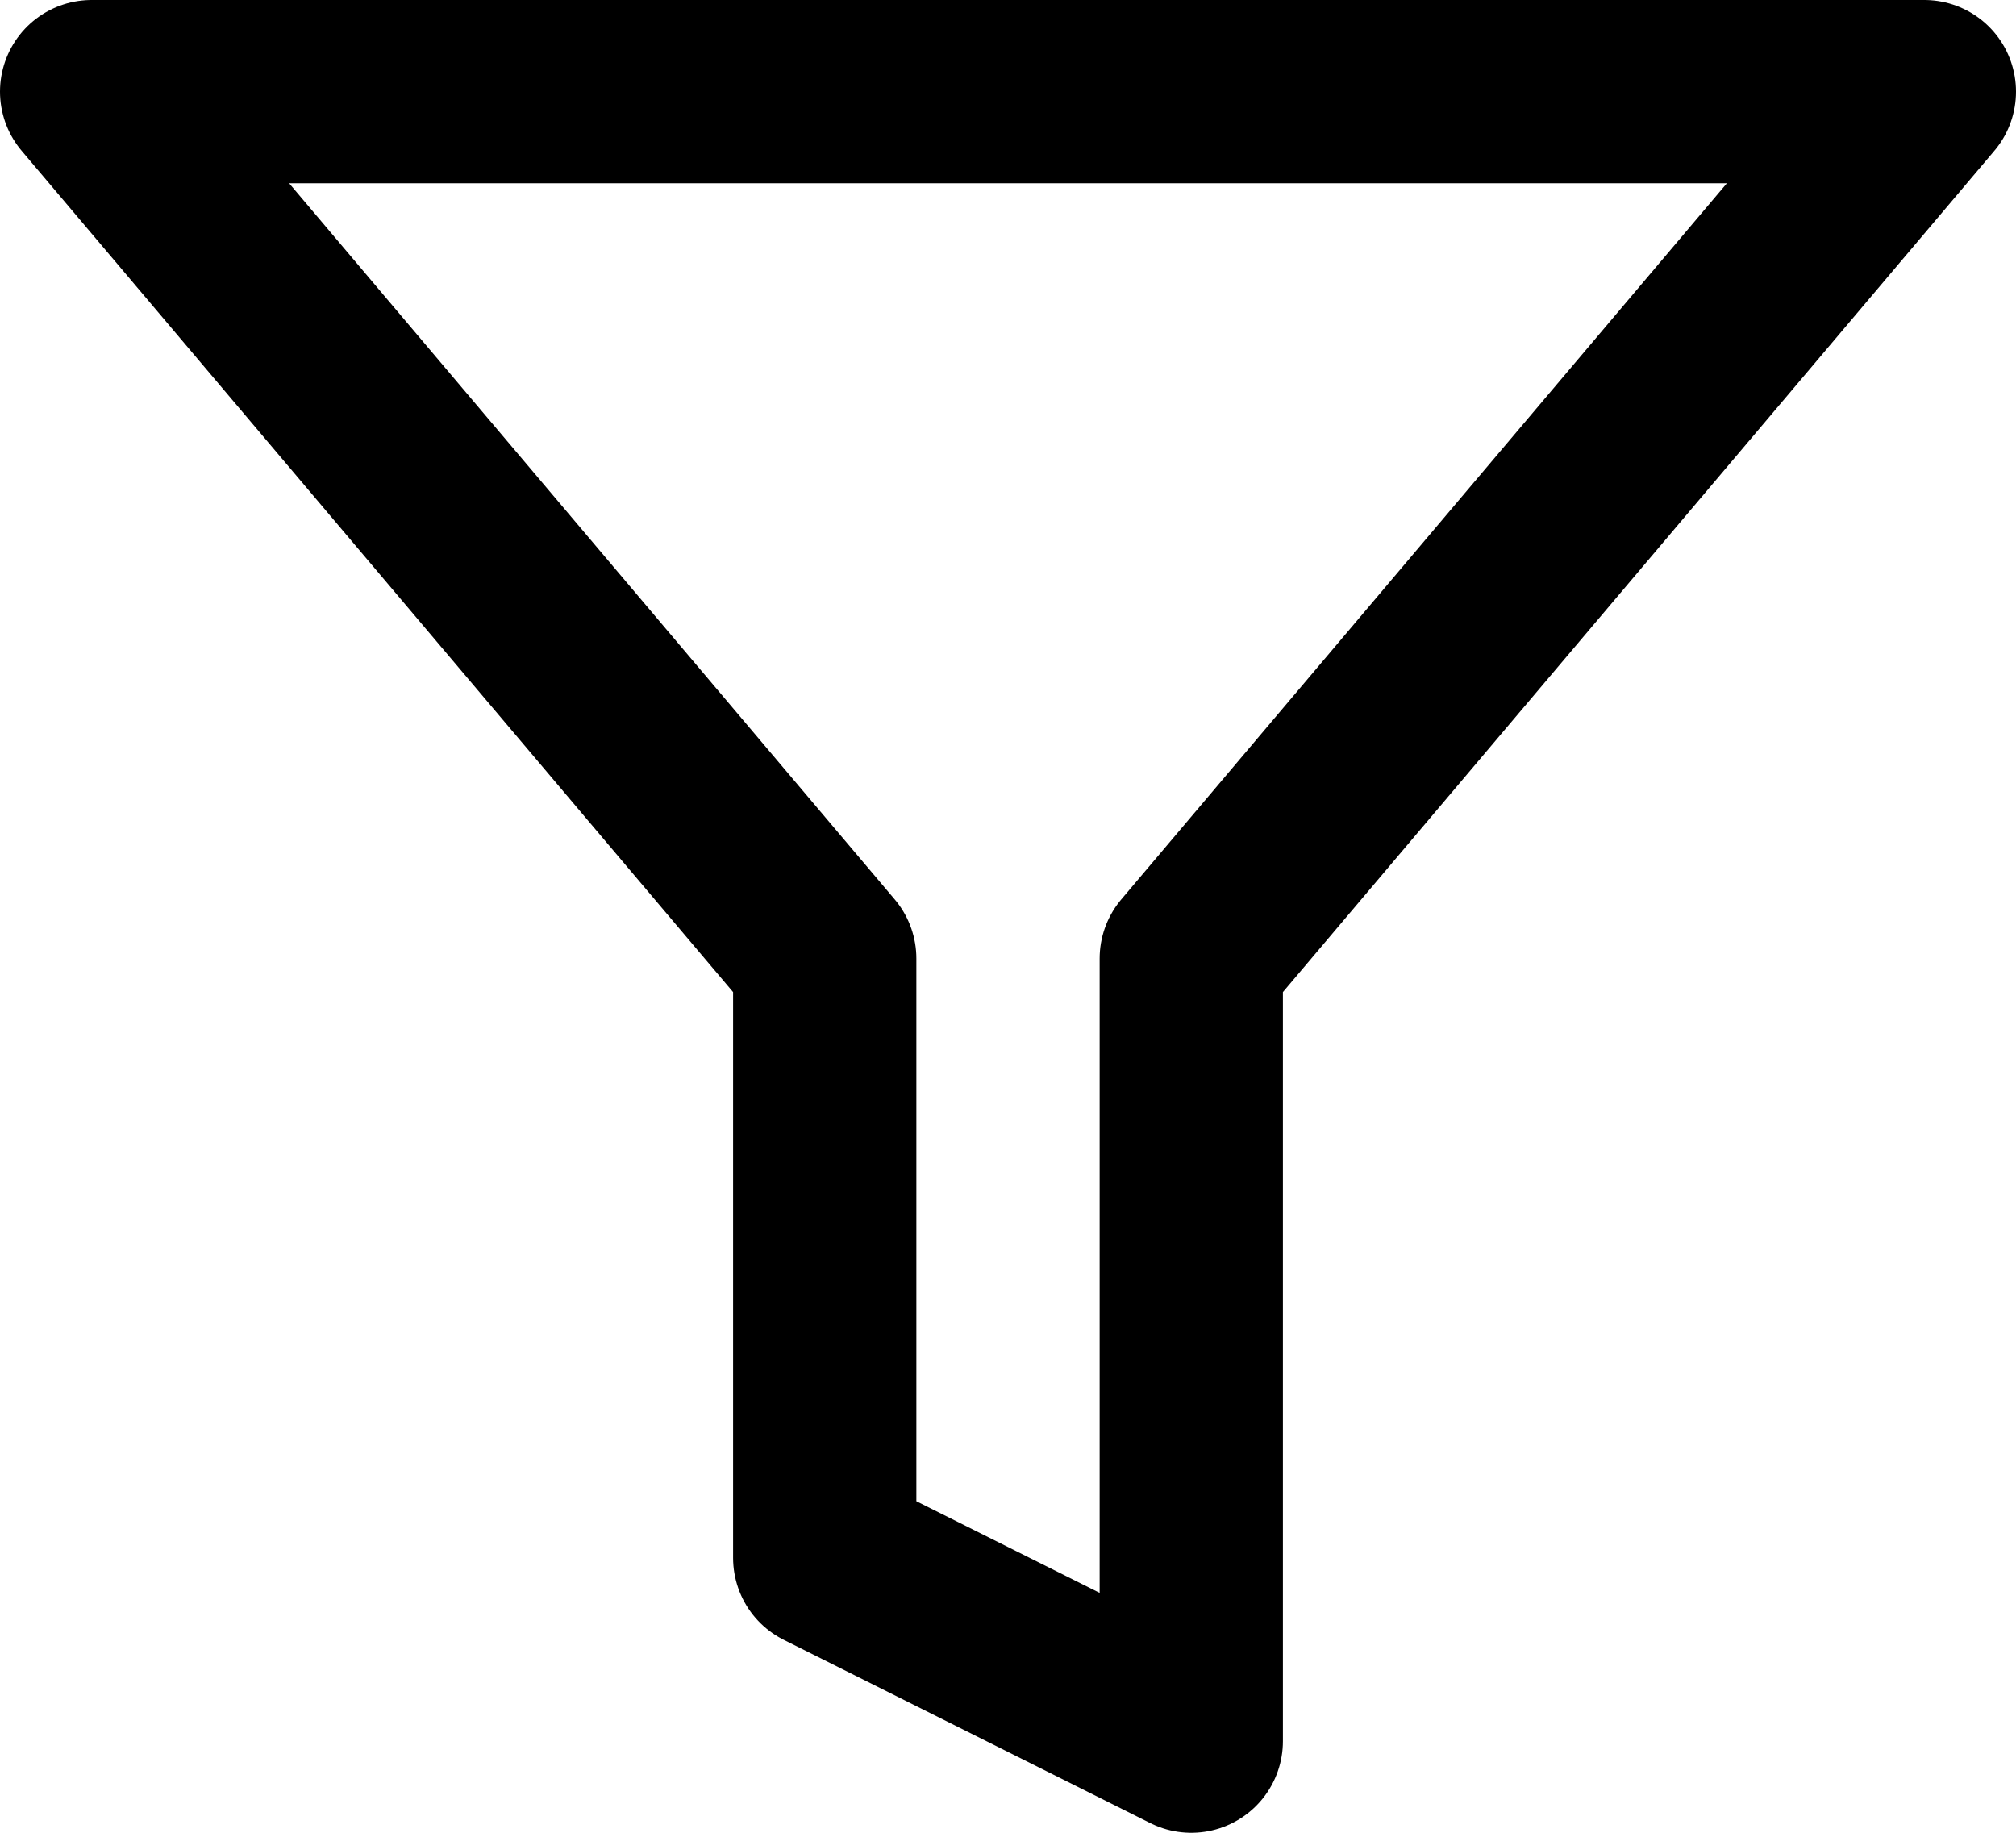
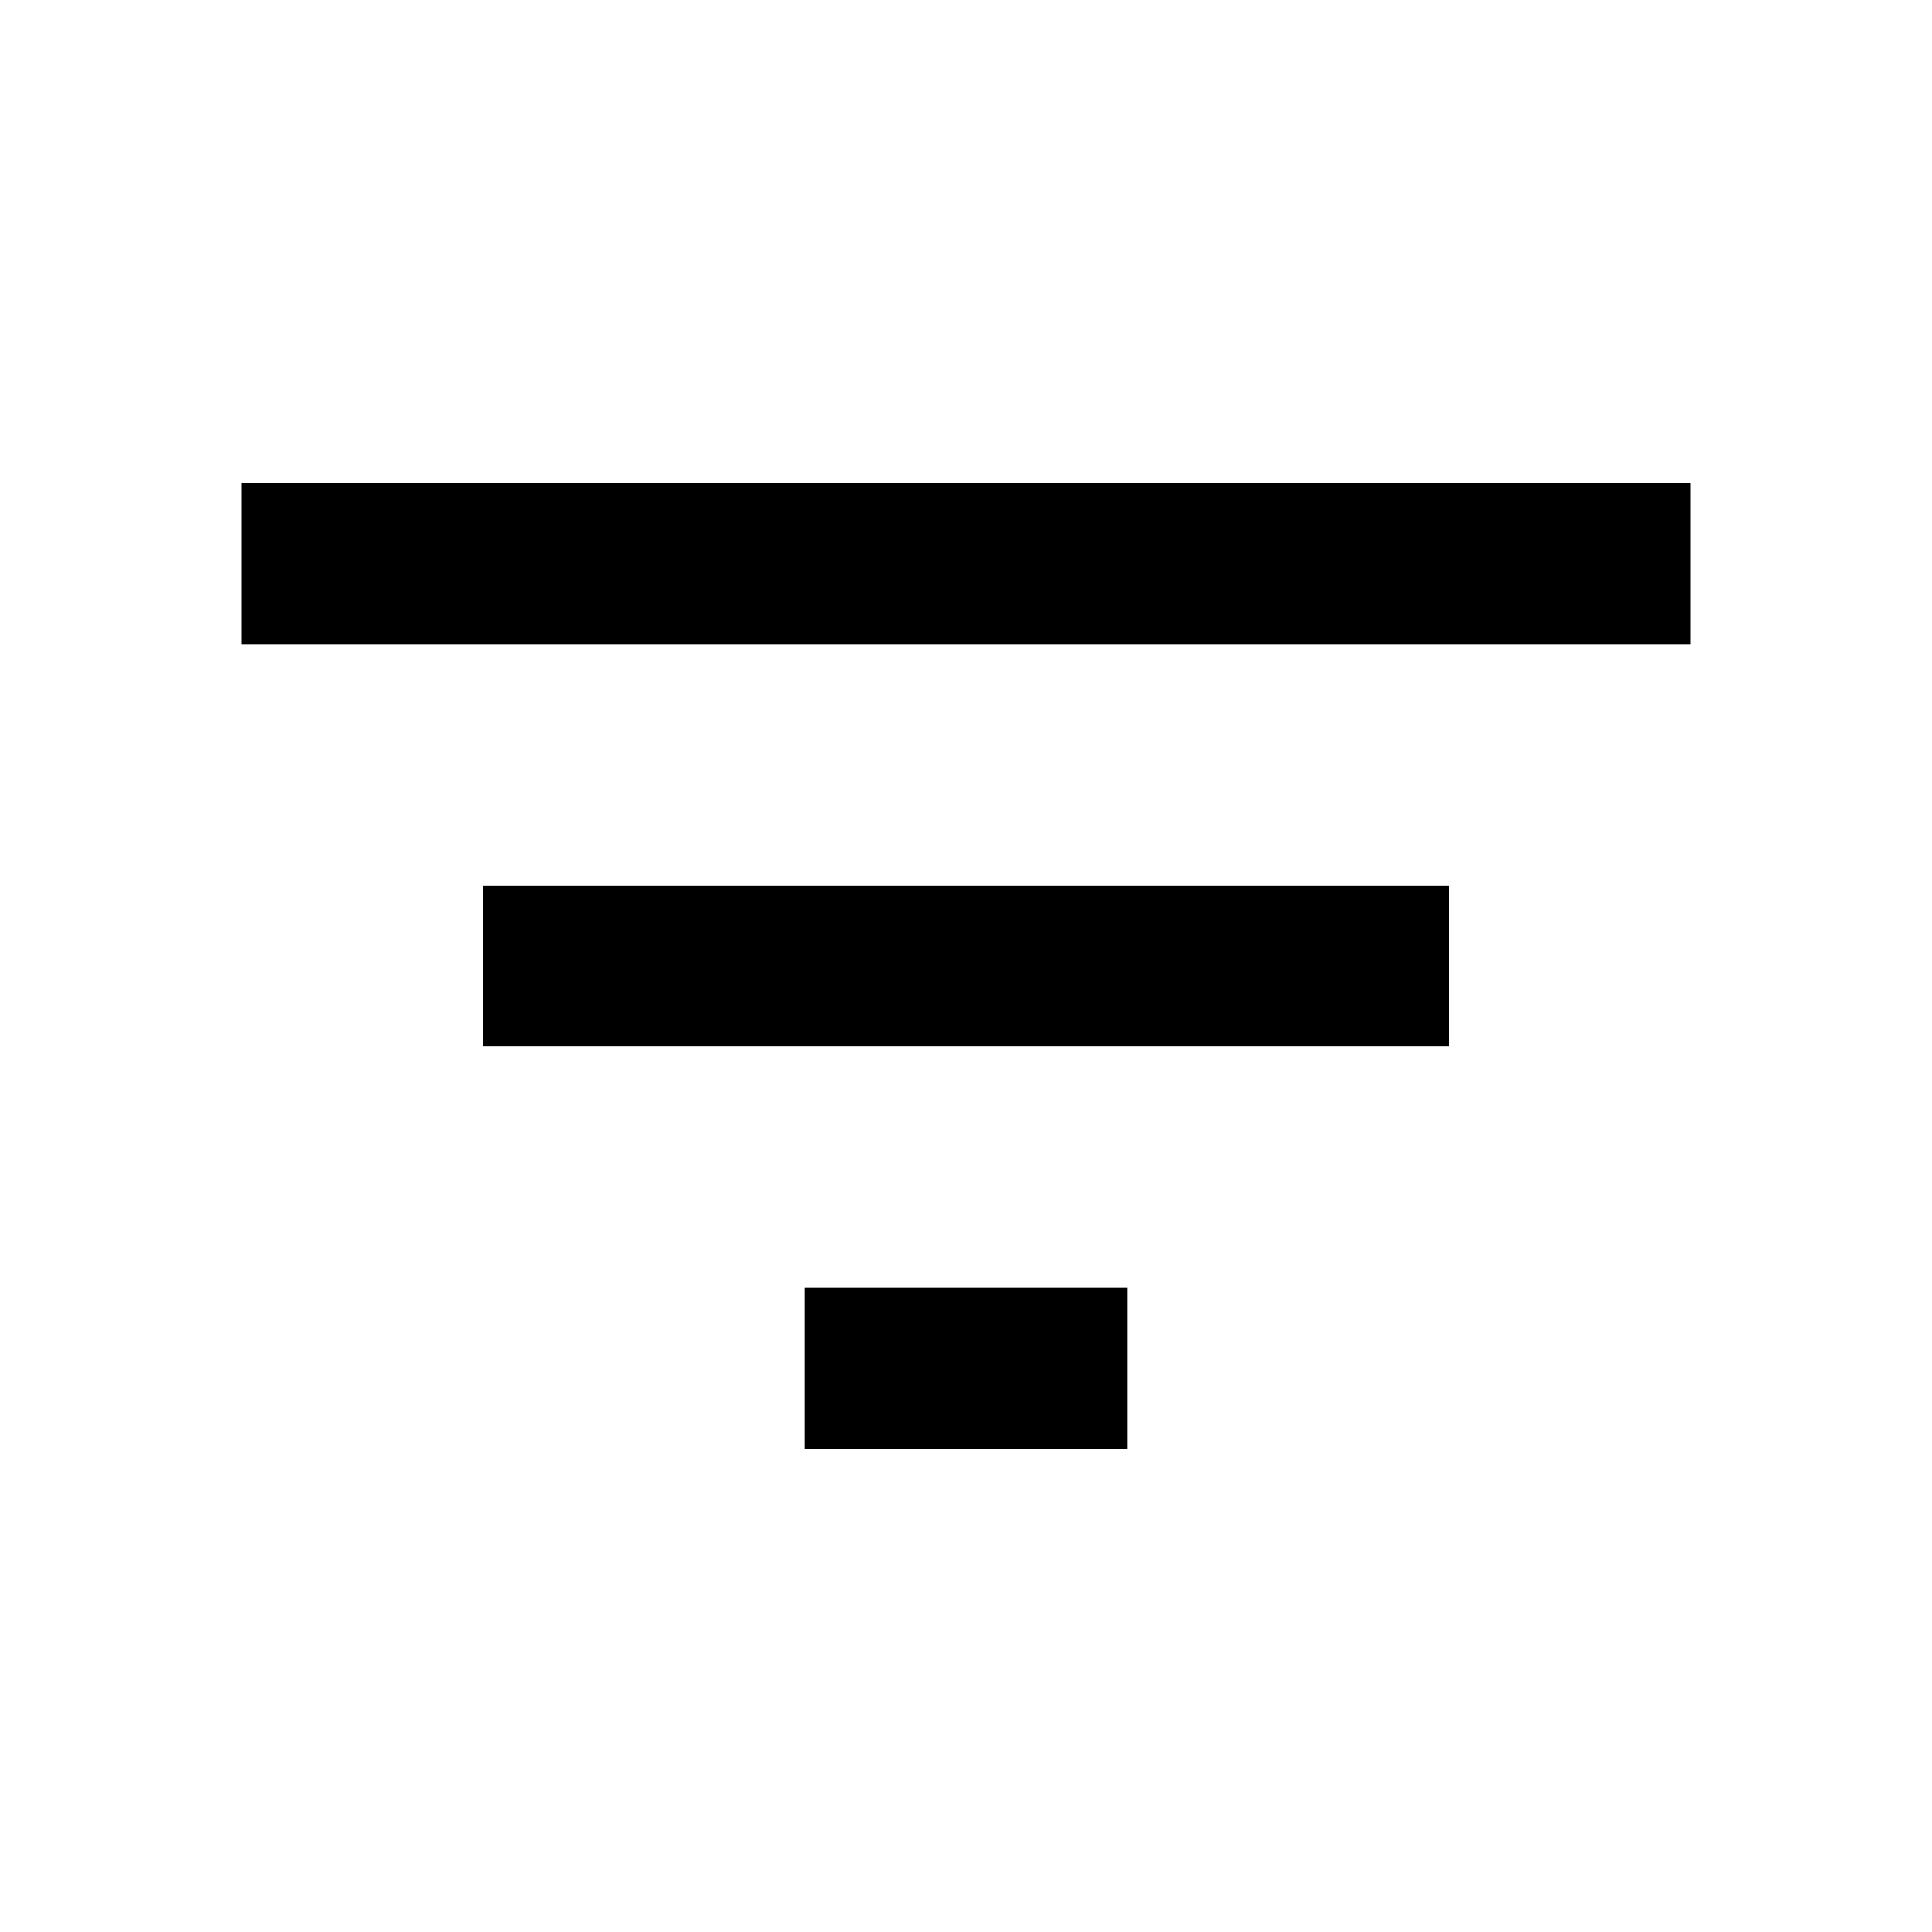
- <svg xmlns="http://www.w3.org/2000/svg" width="22" height="20" viewBox="0 0 22 20" id="filter">
-   <g id="Page-1" fill="none" fill-rule="evenodd" stroke="none" stroke-linecap="round" stroke-linejoin="round" stroke-width="1">
-     <g id="Artboard" stroke="#000" stroke-width="2" transform="translate(-1614 -1629)">
-       <g id="filter" transform="translate(1615 1630)">
-         <path id="Shape" d="M20 0H0l8 9.46V16l4 2V9.46z" />
-       </g>
-     </g>
+ <svg xmlns="http://www.w3.org/2000/svg" width="800px" height="800px" viewBox="0 0 24 24">
+   <g>
+     <path fill="none" d="M0 0h24v24H0z" />
+     <path d="M10 18h4v-2h-4v2zM3 6v2h18V6H3zm3 7h12v-2H6v2z" />
  </g>
</svg>
